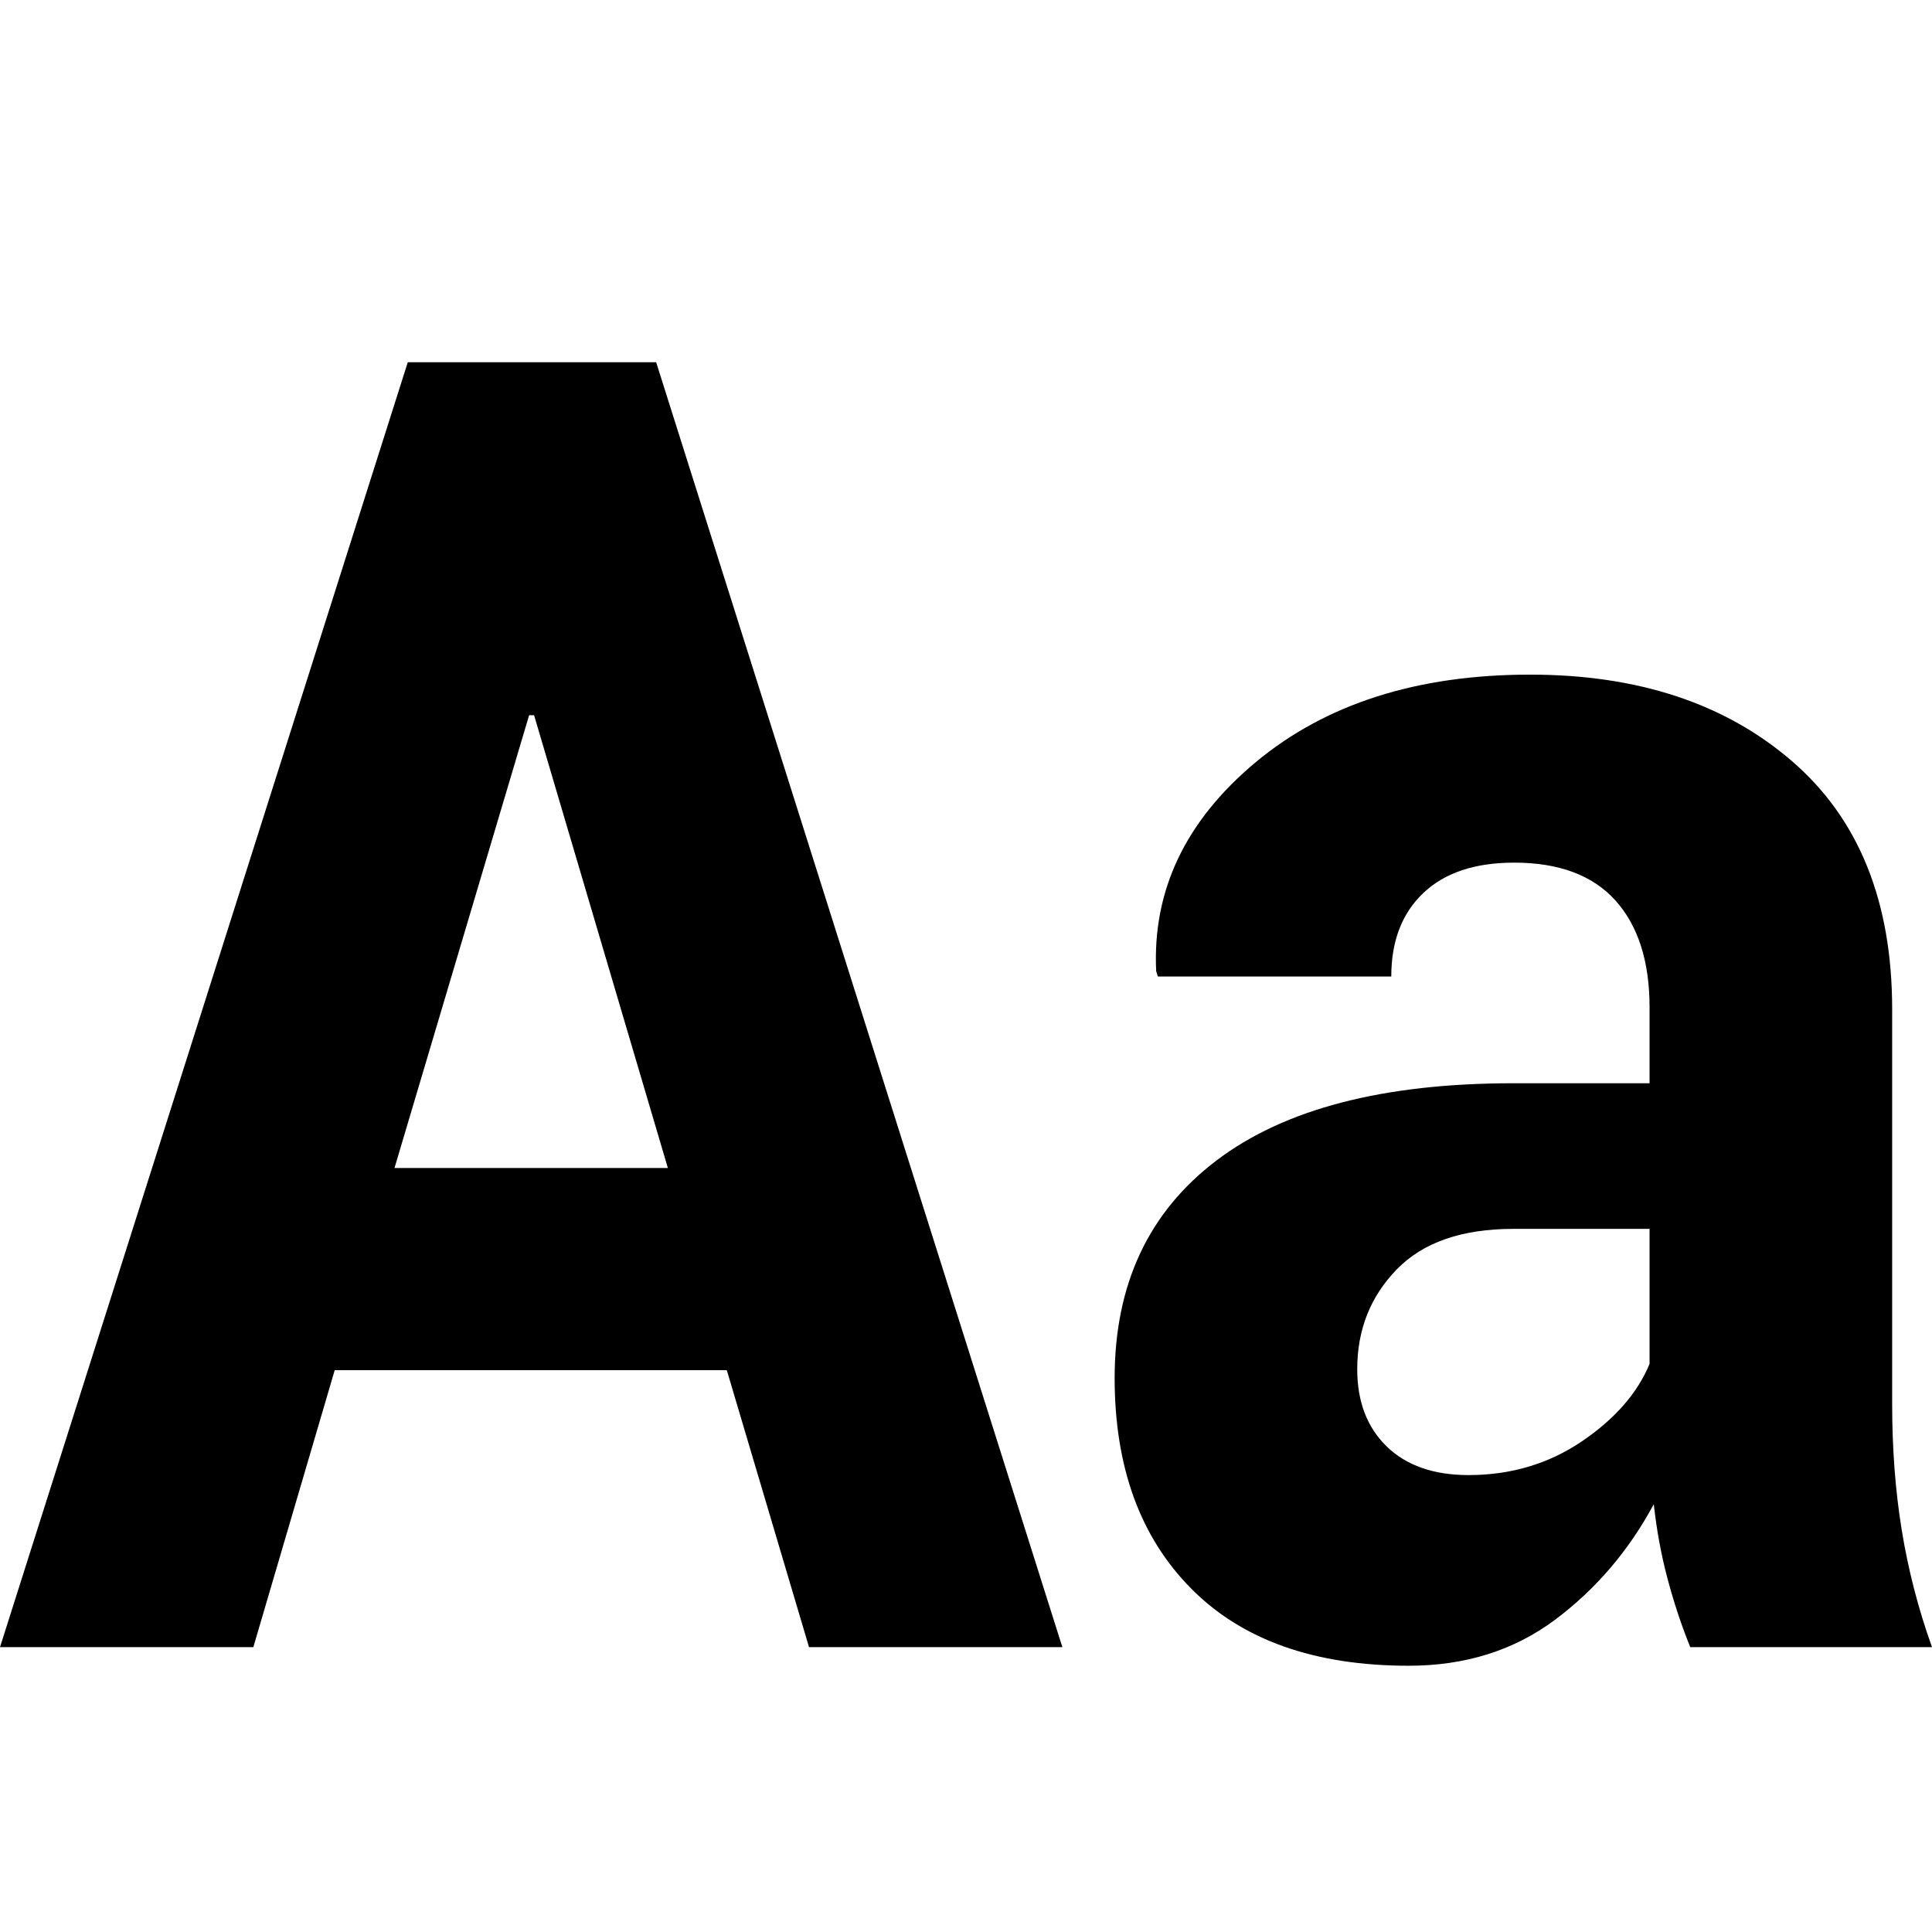
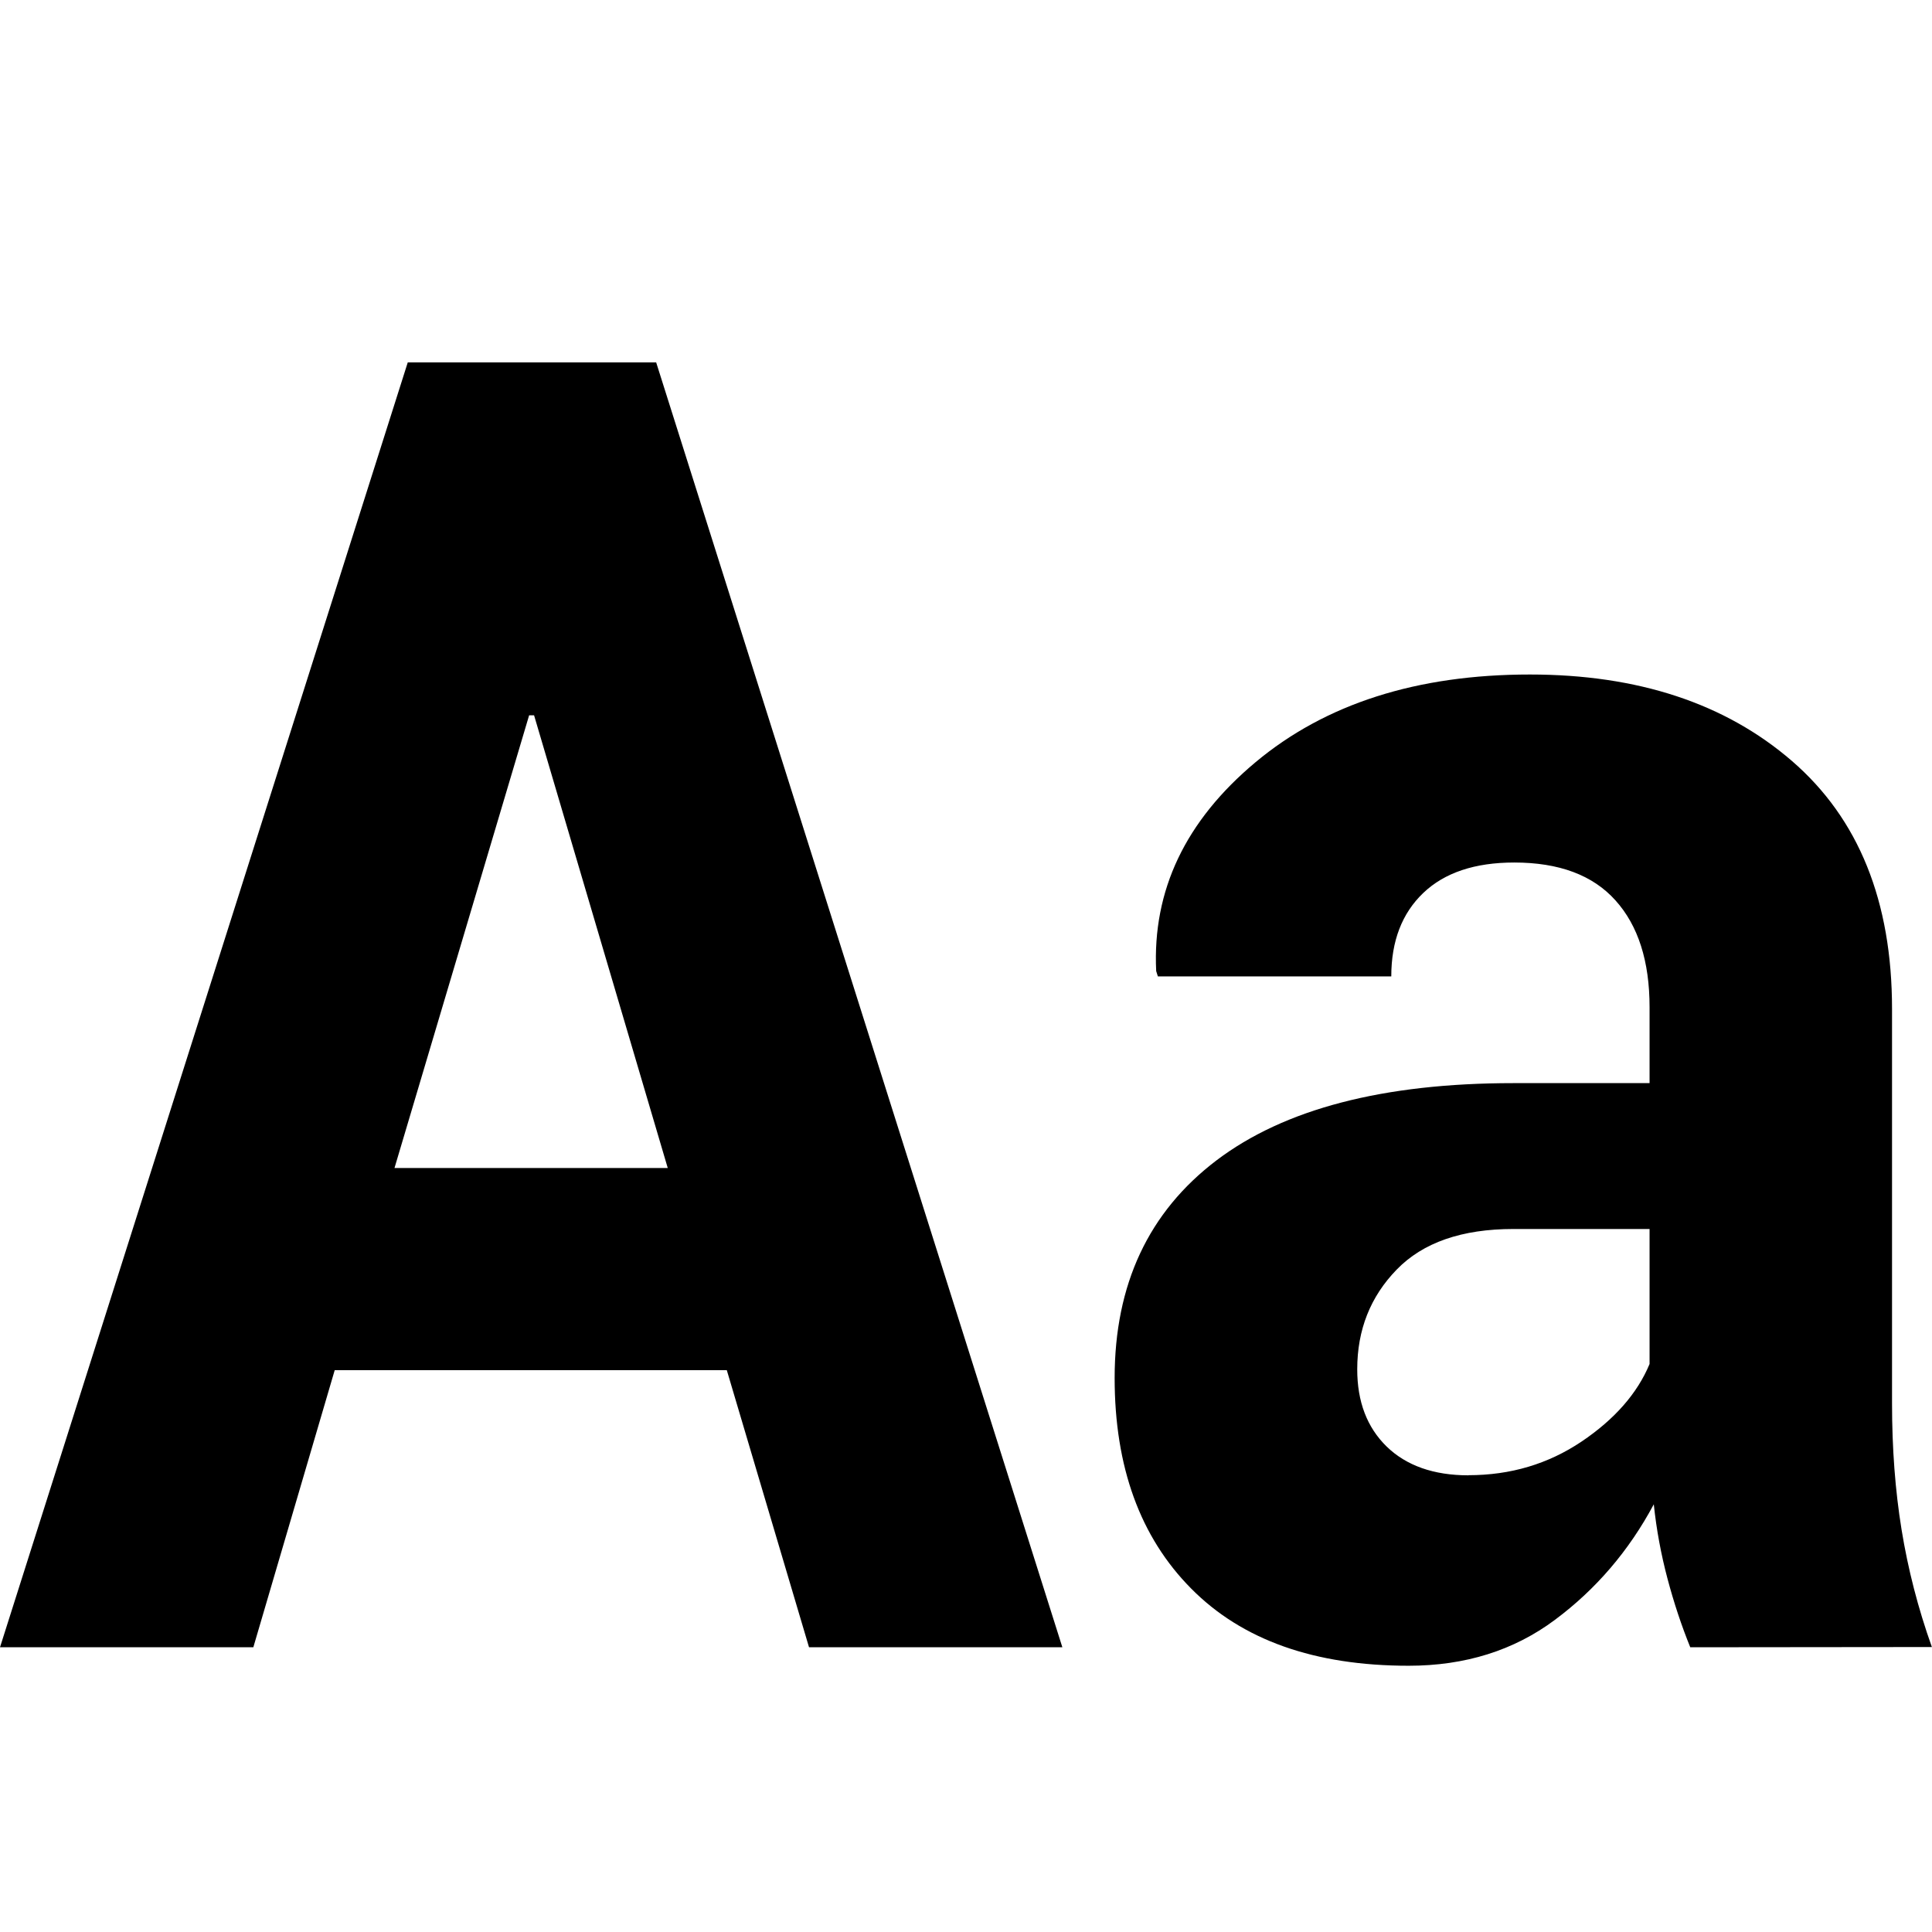
- <svg xmlns="http://www.w3.org/2000/svg" width="16px" height="16px" viewBox="0 0 16 16" version="1.1">
-   <defs />
-   <g id="Axiom-Icons" stroke="none" stroke-width="1" fill="none" fill-rule="evenodd">
-     <g id="Annotation" fill="#000000">
-       <path d="M6.019,11.347 L2.772,11.347 L2.098,13.641 L0,13.641 L3.377,3 L5.434,3 L8.798,13.641 L6.7,13.641 L6.019,11.347 Z M3.267,9.673 L5.531,9.673 L4.423,5.923 L4.382,5.923 L3.267,9.673 Z M13.998,13.641 C13.925,13.461 13.862,13.271 13.809,13.071 C13.756,12.872 13.719,12.667 13.696,12.457 C13.489,12.842 13.216,13.162 12.877,13.415 C12.538,13.668 12.134,13.795 11.666,13.795 C10.887,13.795 10.286,13.582 9.864,13.155 C9.442,12.729 9.231,12.148 9.231,11.412 C9.231,10.638 9.512,10.037 10.074,9.611 C10.636,9.184 11.455,8.971 12.533,8.971 L13.661,8.971 L13.661,8.343 C13.661,7.963 13.567,7.668 13.379,7.458 C13.191,7.249 12.911,7.144 12.54,7.144 C12.214,7.144 11.963,7.228 11.787,7.396 C11.61,7.564 11.522,7.794 11.522,8.087 L9.589,8.087 L9.575,8.043 C9.543,7.375 9.817,6.799 10.397,6.314 C10.977,5.83 11.735,5.587 12.671,5.587 C13.565,5.587 14.288,5.826 14.841,6.304 C15.394,6.781 15.67,7.466 15.67,8.357 L15.67,11.624 C15.67,11.995 15.696,12.343 15.749,12.669 C15.802,12.996 15.885,13.32 16,13.641 L13.998,13.641 Z M12.162,12.216 C12.51,12.216 12.822,12.124 13.097,11.939 C13.372,11.753 13.56,11.539 13.661,11.295 L13.661,10.177 L12.533,10.177 C12.107,10.177 11.784,10.289 11.567,10.513 C11.349,10.737 11.24,11.013 11.24,11.339 C11.24,11.607 11.321,11.82 11.484,11.979 C11.647,12.137 11.873,12.216 12.162,12.216 Z" id="Aa" />
-     </g>
-   </g>
+ <svg xmlns="http://www.w3.org/2000/svg" height="16" viewBox="0 0 16 16" width="16">
+   <path d="m6.019 11.347h-3.247l-.674 2.295h-2.098l3.377-10.641h2.057l3.364 10.641h-2.098zm-2.752-1.674h2.263l-1.107-3.749h-.041zm10.731 3.969c-.073-.18-.136-.37-.189-.57-.053-.2-.091-.404-.113-.614-.206.385-.479.704-.819.957-.339.253-.743.38-1.211.38-.78 0-1.38-.213-1.802-.64-.422-.426-.633-1.007-.633-1.743 0-.775.281-1.375.843-1.802.562-.426 1.381-.64 2.459-.64h1.128v-.629c0-.38-.094-.675-.282-.884-.188-.21-.468-.314-.839-.314-.326 0-.577.084-.753.252s-.265.398-.265.691h-1.933l-.014-.044c-.032-.668.242-1.244.822-1.729.58-.485 1.338-.727 2.273-.727.894 0 1.618.239 2.17.716.553.478.829 1.162.829 2.054v3.267c0 .37.026.719.079 1.045s.136.65.251.972zm-1.837-1.425c.349 0 .66-.093.936-.278.275-.185.463-.4.564-.643v-1.118h-1.128c-.426 0-.749.112-.966.336-.218.224-.327.499-.327.826 0 .268.081.481.244.64.163.158.389.238.678.238z" fill-rule="evenodd" />
</svg>
